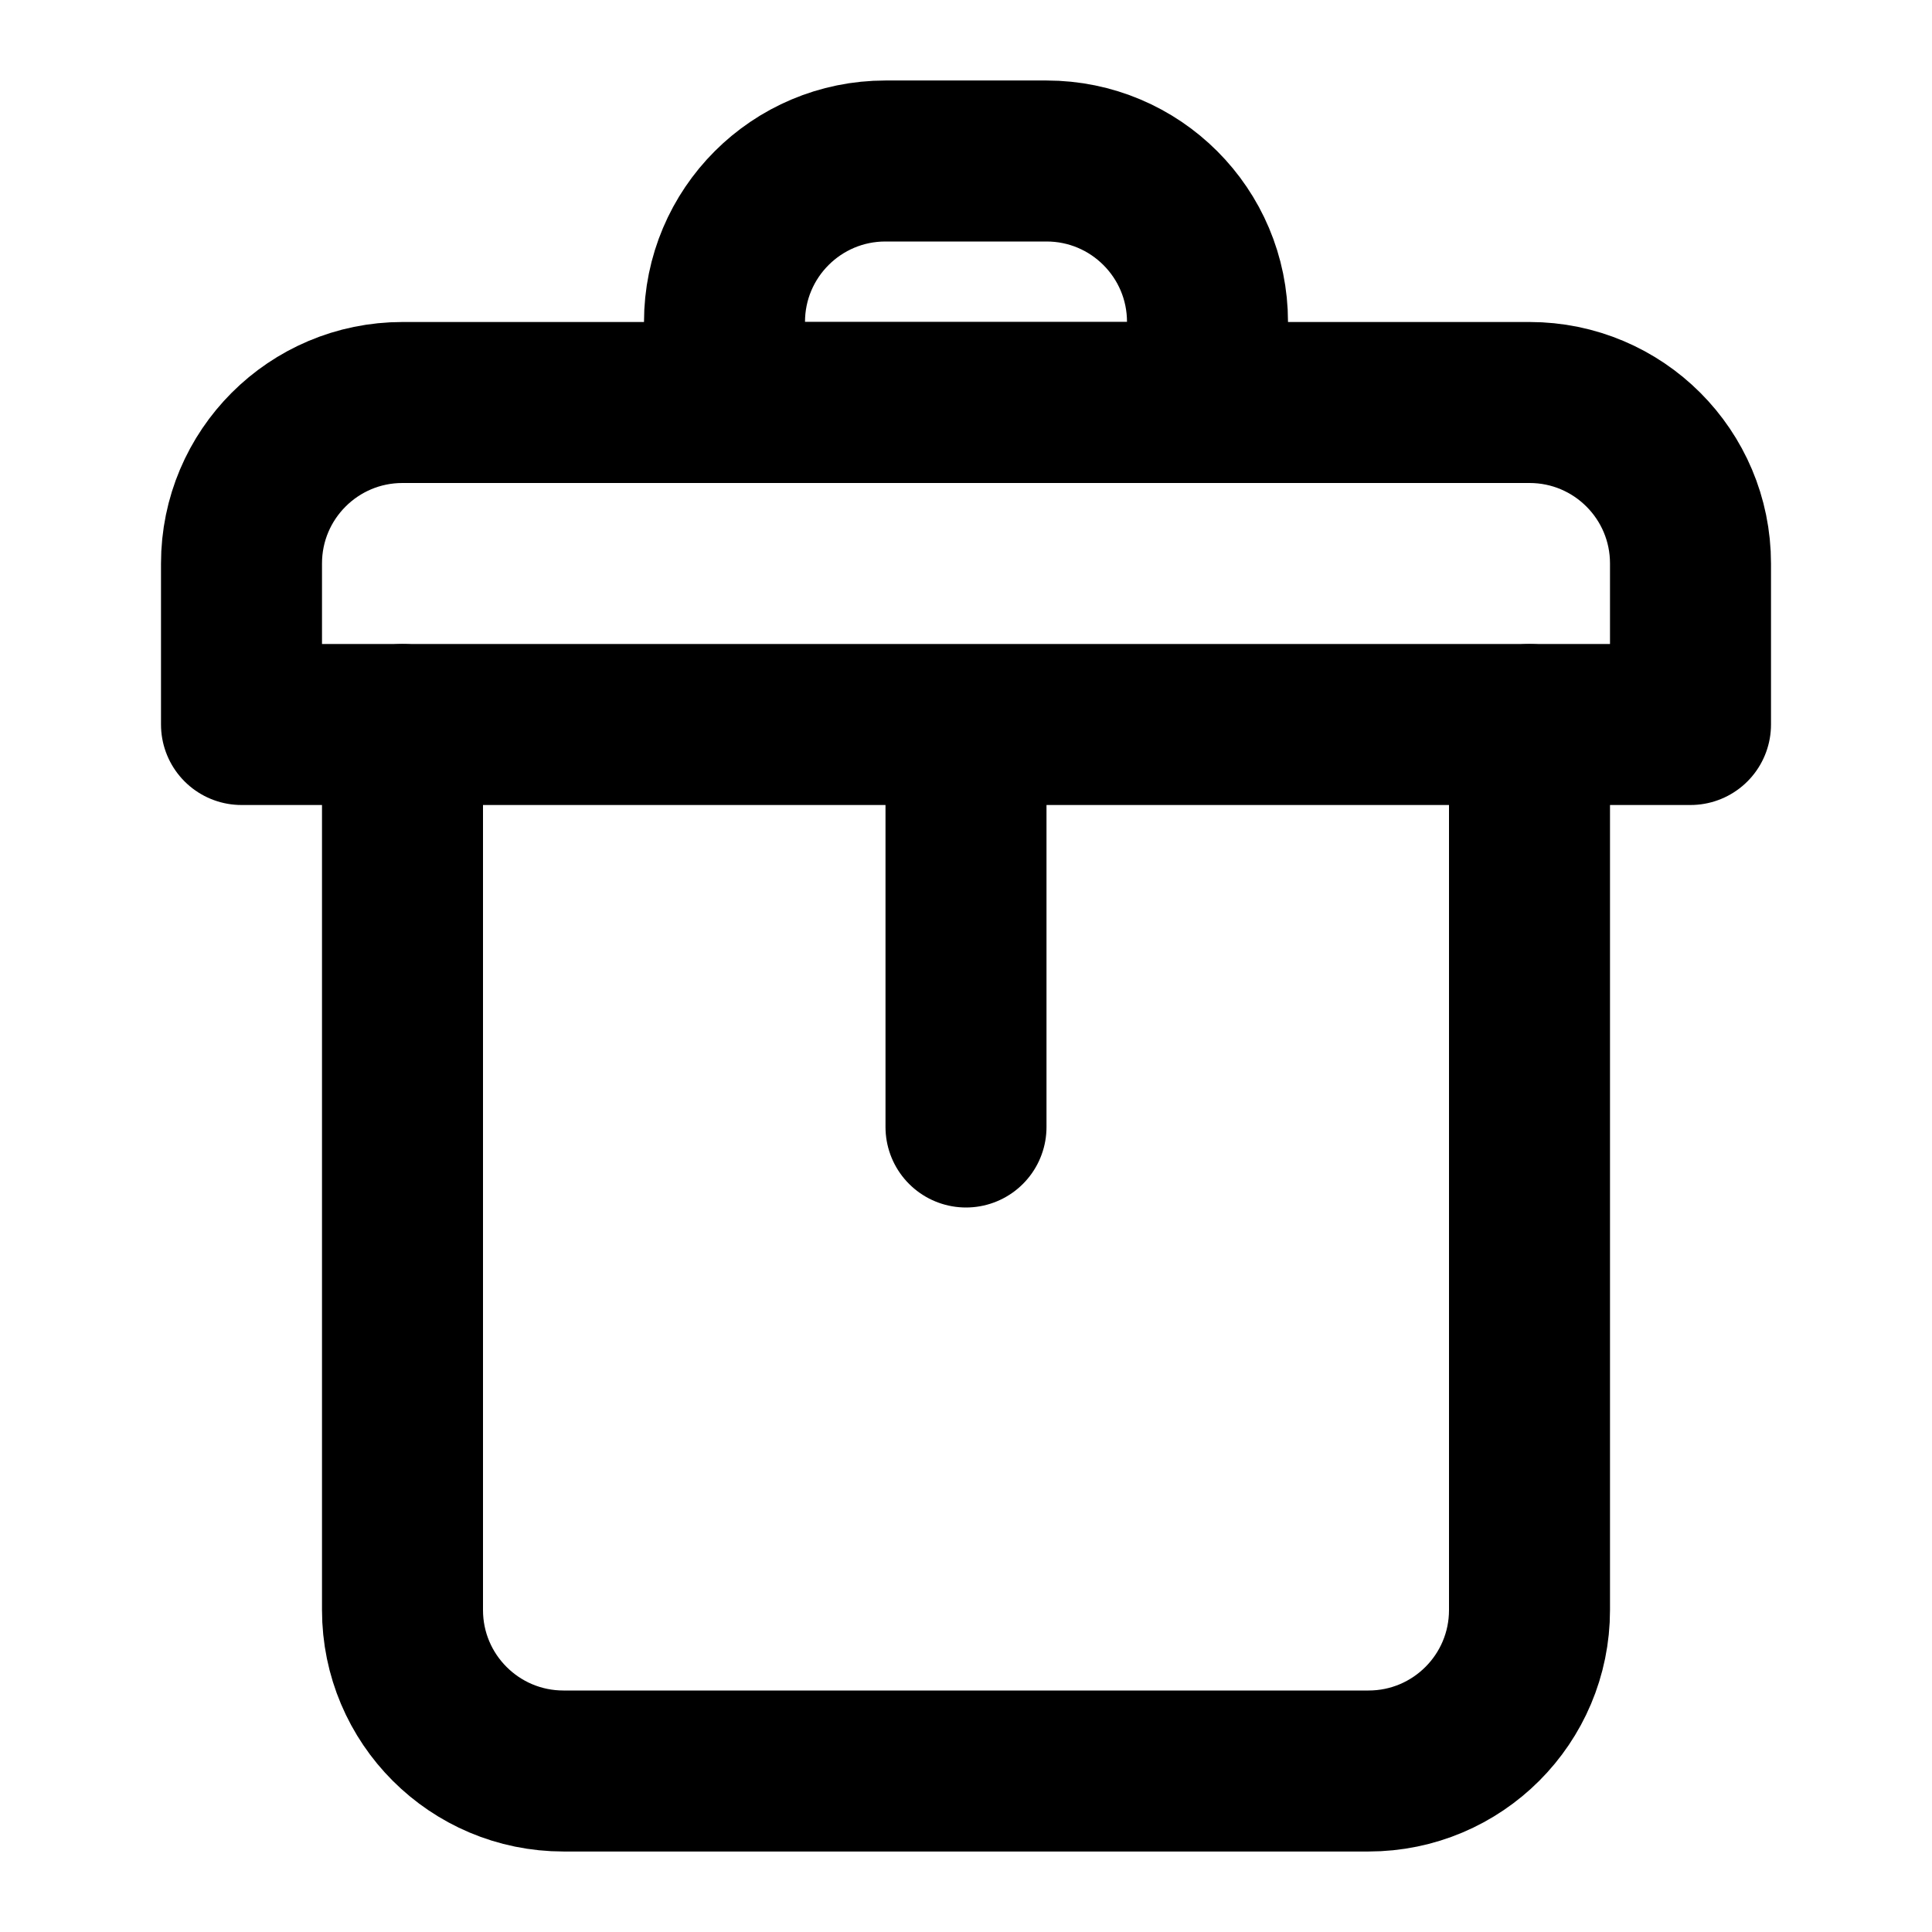
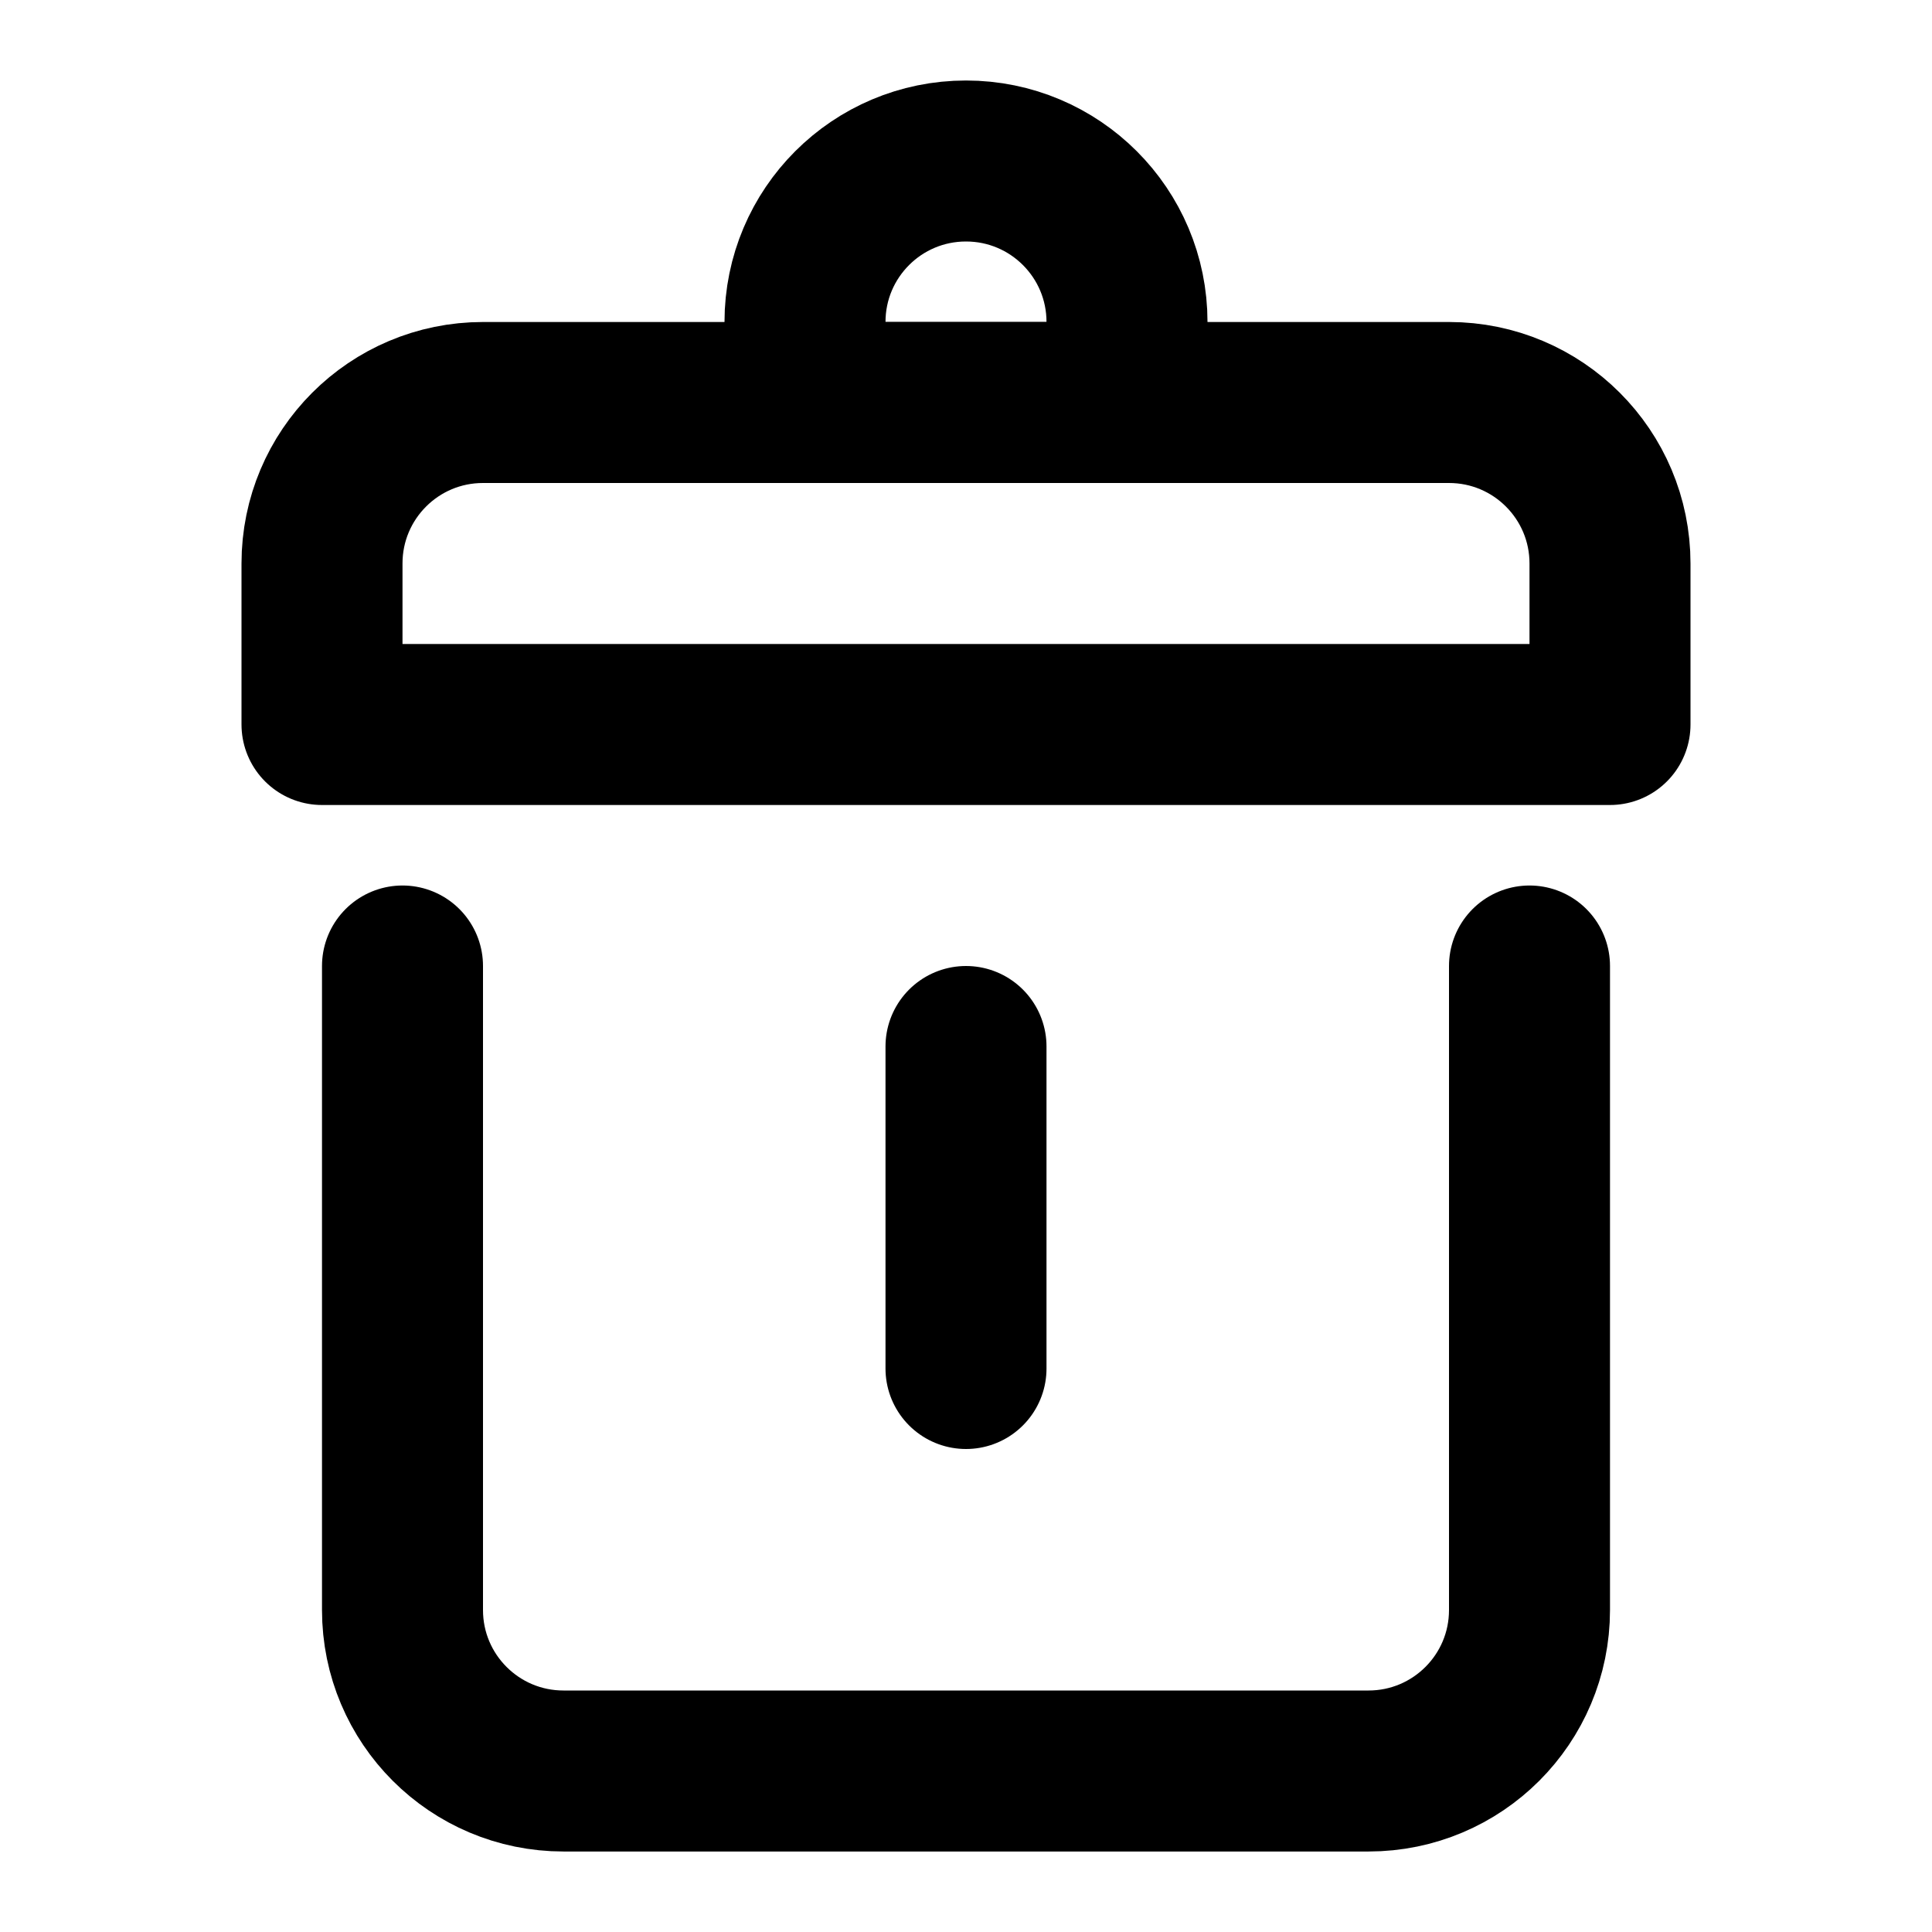
<svg xmlns="http://www.w3.org/2000/svg" width="24" height="24" viewBox="0 0 24 24" fill="none">
-   <path d="M3 7C3 5.895 3.895 5 5 5H19C20.105 5 21 5.895 21 7V9H3V7Z" stroke="black" stroke-width="2" stroke-linecap="round" stroke-linejoin="round" />
-   <path d="M9 4C9 2.895 9.895 2 11 2H13C14.105 2 15 2.895 15 4V5H9V4Z" stroke="black" stroke-width="2" stroke-linecap="round" stroke-linejoin="round" />
-   <path d="M5 9V20C5 21.105 5.895 22 7 22H17C18.105 22 19 21.105 19 20V9" stroke="black" stroke-width="2" stroke-linecap="round" stroke-linejoin="round" />
-   <path d="M12 10V14" stroke="black" stroke-width="2" stroke-linecap="round" />
+   <path d="M4 7C4 5.895 4.895 5 6 5H18C19.105 5 20 5.895 20 7V9H4V7Z" stroke="black" stroke-width="2" stroke-linecap="round" stroke-linejoin="round" />
+   <path d="M10 4C10 2.895 10.895 2 12 2V2C13.105 2 14 2.895 14 4V5H10V4Z" stroke="black" stroke-width="2" stroke-linecap="round" stroke-linejoin="round" />
+   <path d="M5 12V20C5 21.105 5.895 22 7 22H17C18.105 22 19 21.105 19 20V12" stroke="black" stroke-width="2" stroke-linecap="round" stroke-linejoin="round" />
+   <path d="M12 13V17" stroke="black" stroke-width="2" stroke-linecap="round" />
</svg>
